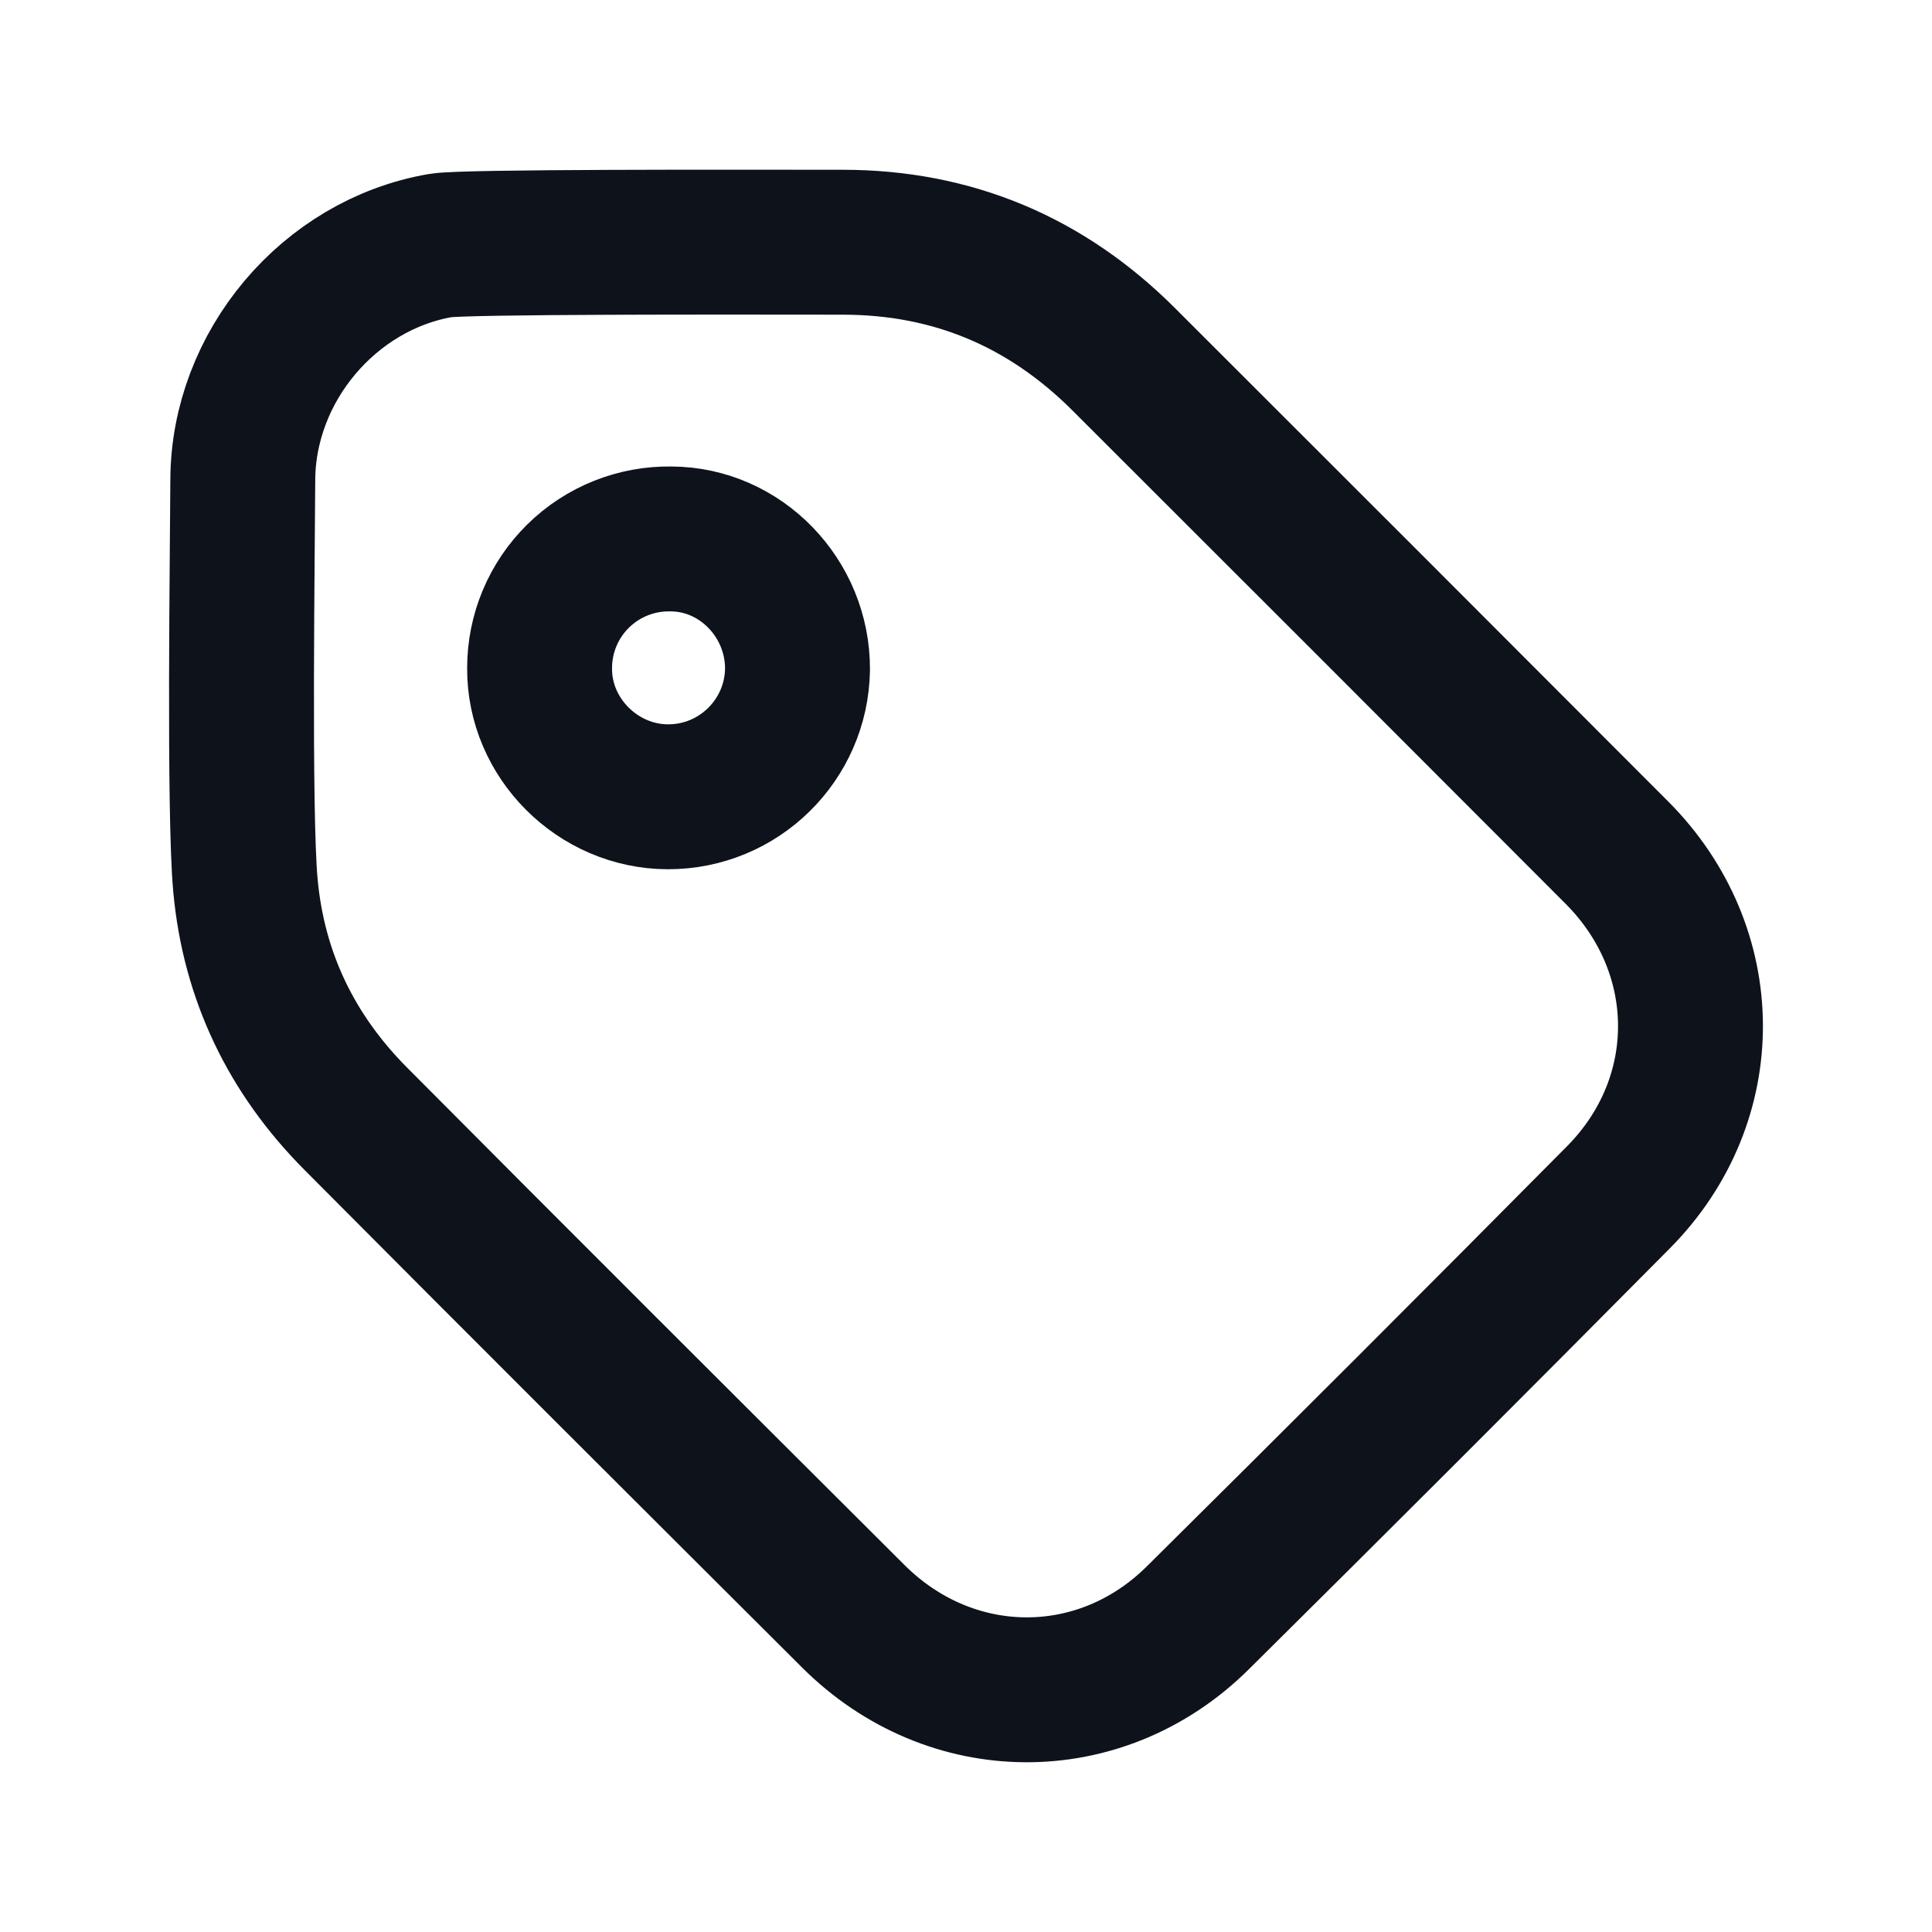
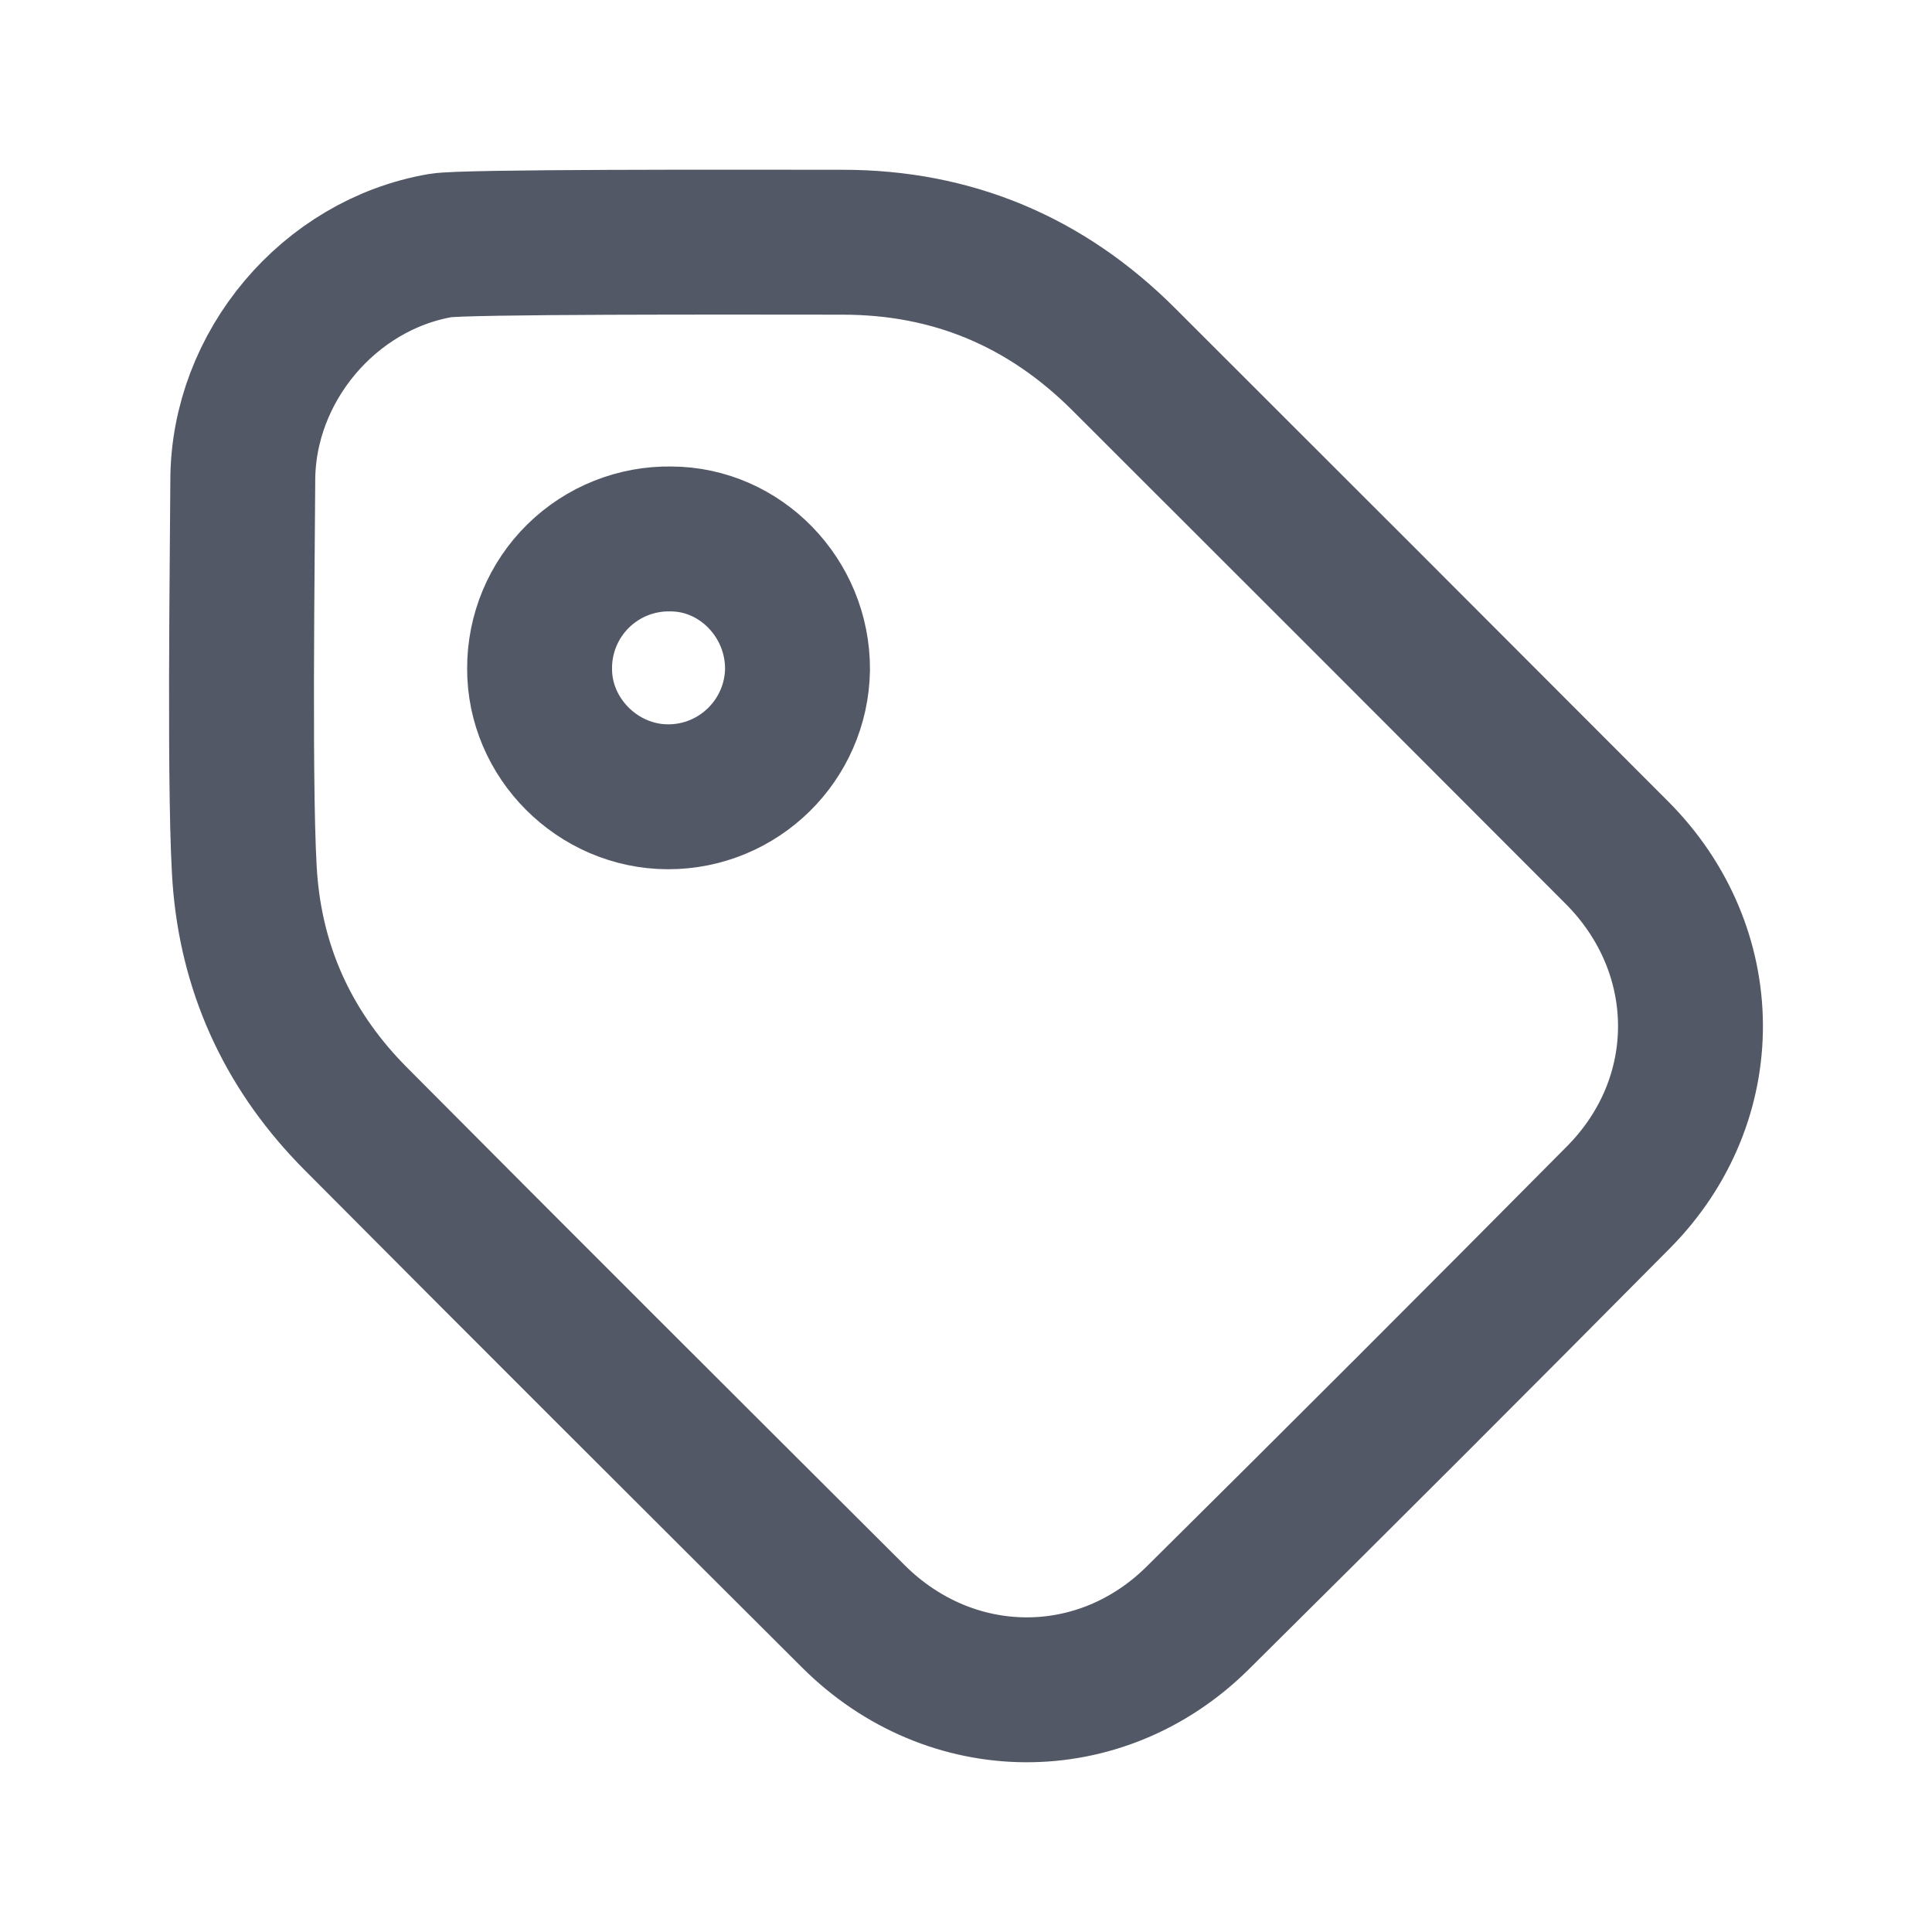
<svg xmlns="http://www.w3.org/2000/svg" width="24" height="24" fill="none" viewBox="0 0 24 24">
-   <path stroke="#0E121B" stroke-linecap="round" stroke-linejoin="round" stroke-width="1.8" d="M3.016 5.966c.003-1.411 1.07-2.677 2.456-2.916.284-.05 3.616-.042 4.995-.041 1.364 0 2.527.491 3.49 1.452 2.045 2.042 4.088 4.085 6.128 6.13 1.208 1.21 1.224 3.066.022 4.28a805.496 805.496 0 0 1-5.229 5.228c-1.212 1.201-3.069 1.186-4.279-.022-2.064-2.058-4.127-4.115-6.182-6.182-.795-.8-1.264-1.766-1.368-2.895-.084-.903-.035-4.26-.033-5.034Z" clip-rule="evenodd" />
-   <path stroke="#0E121B" stroke-linecap="round" stroke-linejoin="round" stroke-width="1.8" d="M9.907 8.315a1.607 1.607 0 0 1-1.61 1.583c-.872-.002-1.599-.73-1.594-1.596a1.604 1.604 0 0 1 1.633-1.607c.864.003 1.575.736 1.571 1.62Z" clip-rule="evenodd" />
+   <path stroke="#525866" stroke-linecap="round" stroke-linejoin="round" stroke-width="1.8" d="M3.016 5.966c.003-1.411 1.07-2.677 2.456-2.916.284-.05 3.616-.042 4.995-.041 1.364 0 2.527.491 3.49 1.452 2.045 2.042 4.088 4.085 6.128 6.13 1.208 1.21 1.224 3.066.022 4.28a805.496 805.496 0 0 1-5.229 5.228c-1.212 1.201-3.069 1.186-4.279-.022-2.064-2.058-4.127-4.115-6.182-6.182-.795-.8-1.264-1.766-1.368-2.895-.084-.903-.035-4.26-.033-5.034Z" clip-rule="evenodd" />
+   <path stroke="#525866" stroke-linecap="round" stroke-linejoin="round" stroke-width="1.8" d="M9.907 8.315a1.607 1.607 0 0 1-1.61 1.583c-.872-.002-1.599-.73-1.594-1.596a1.604 1.604 0 0 1 1.633-1.607c.864.003 1.575.736 1.571 1.62Z" clip-rule="evenodd" />
</svg>
